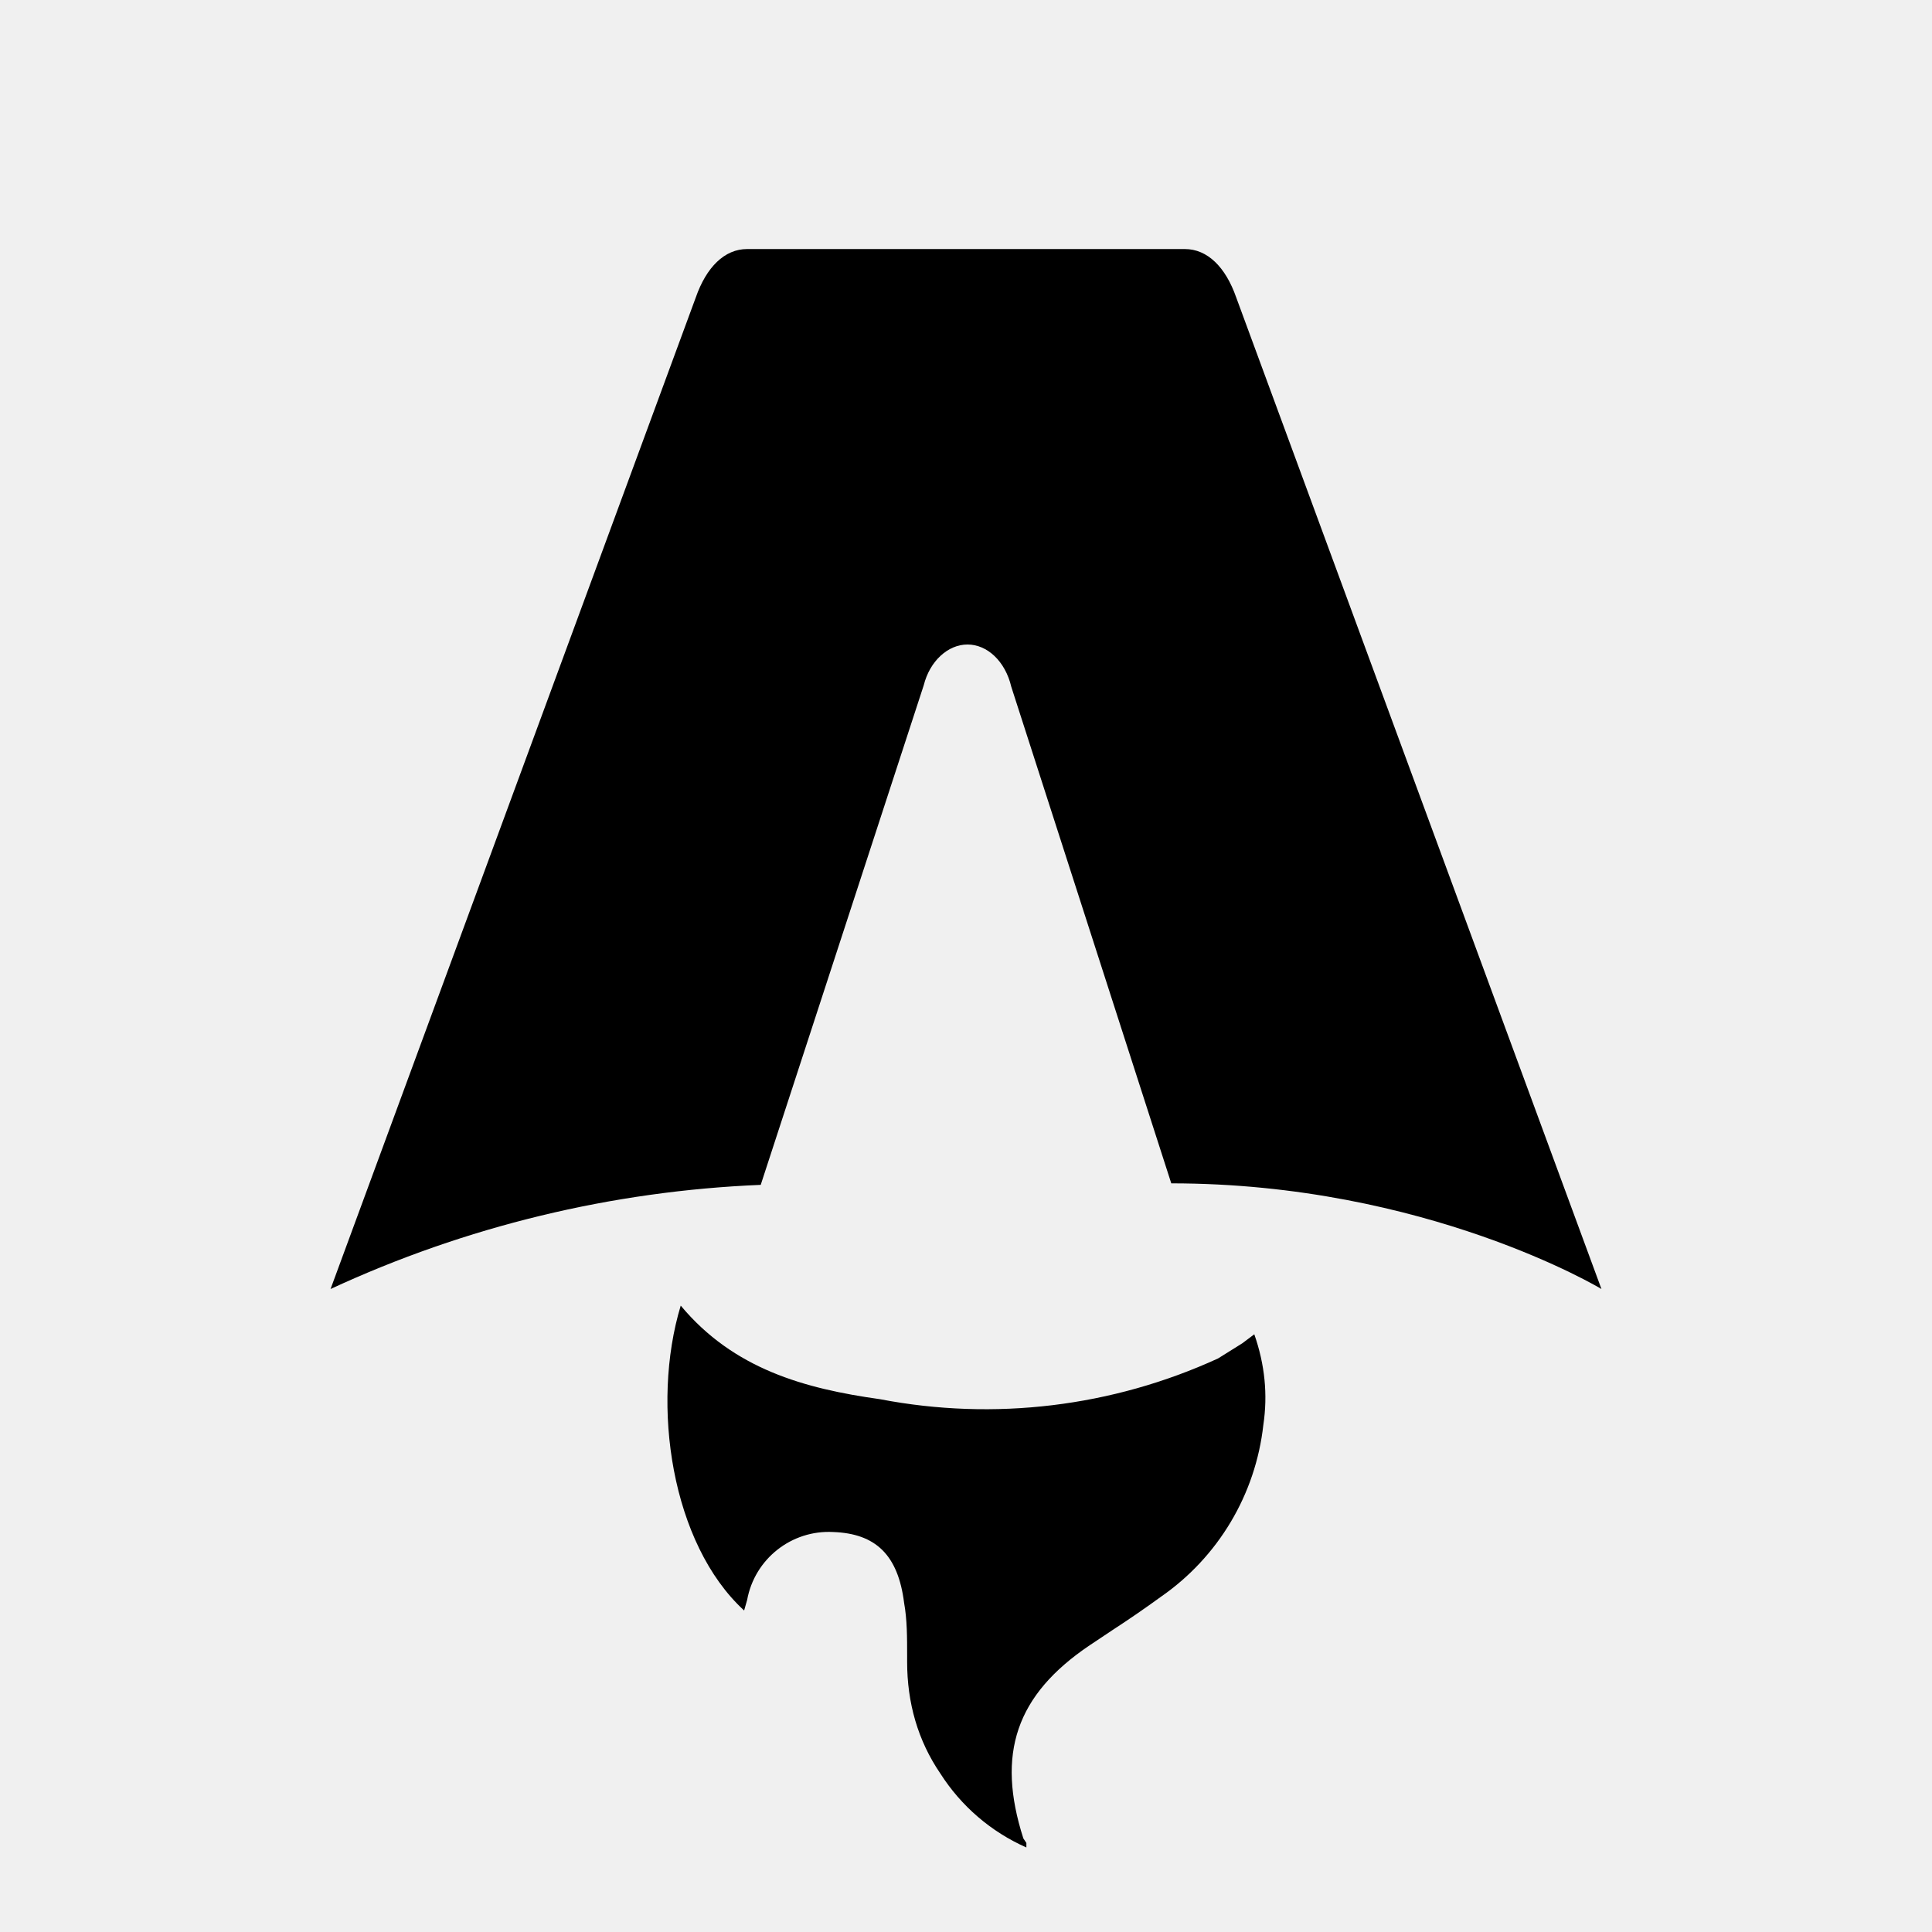
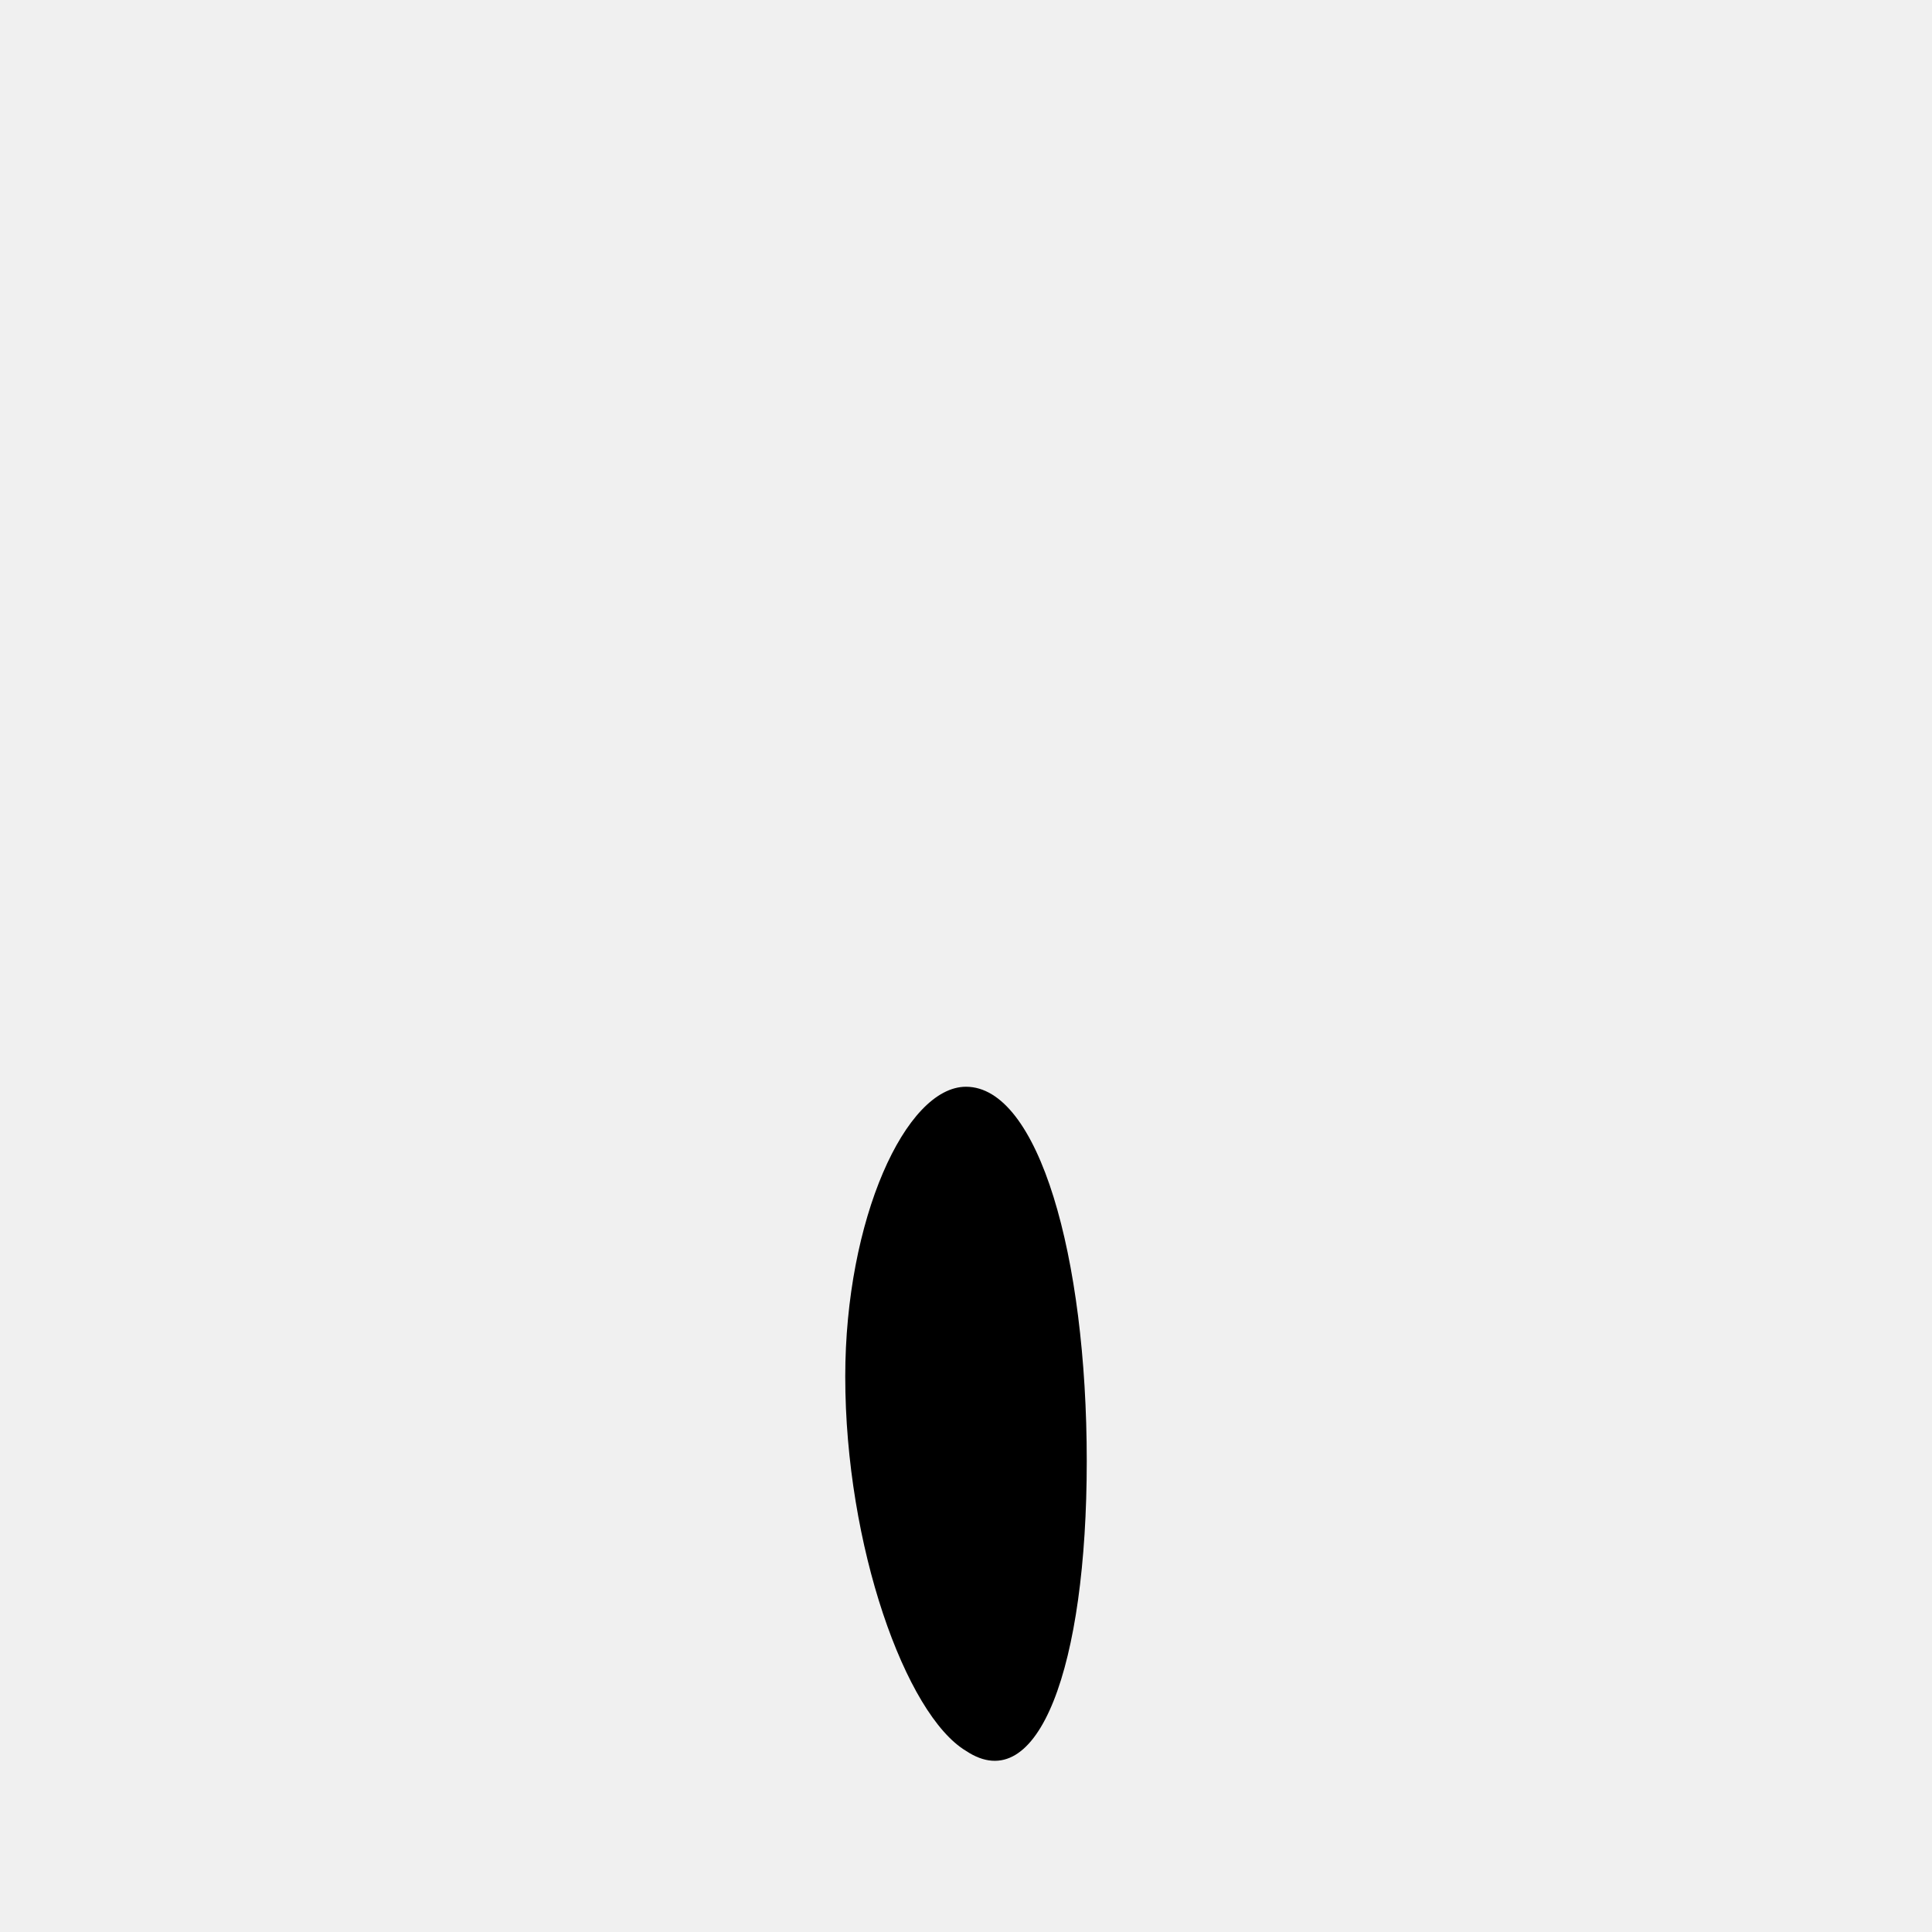
- <svg xmlns="http://www.w3.org/2000/svg" fill="none" viewBox="0 0 128 128">
-   <path d="M50.4 78.5a75.1 75.1 0 0 0-28.5 6.9l24.2-65.7c.7-2 1.9-3.2 3.4-3.2h29c1.5 0 2.7 1.2 3.4 3.2l24.2 65.7s-11.6-7-28.5-7L67 45.5c-.4-1.7-1.6-2.8-2.9-2.8-1.3 0-2.5 1.1-2.9 2.7L50.4 78.5Zm-1.1 28.2Zm-4.2-20.2c-2 6.6-.6 15.8 4.2 20.2a17.5 17.5 0 0 1 .2-.7 5.5 5.5 0 0 1 5.7-4.5c2.8.1 4.3 1.5 4.7 4.7.2 1.1.2 2.3.2 3.5v.4c0 2.7.7 5.2 2.2 7.4a13 13 0 0 0 5.7 4.9v-.3l-.2-.3c-1.8-5.6-.5-9.5 4.4-12.8l1.5-1a73 73 0 0 0 3.2-2.2 16 16 0 0 0 6.8-11.4c.3-2 .1-4-.6-6l-.8.6-1.6 1a37 37 0 0 1-22.4 2.7c-5-.7-9.7-2-13.2-6.2Z" />
-   <style>
-         path { fill: #000; }
-         @media (prefers-color-scheme: dark) {
-             path { fill: #FFF; }
-         }
-     </style>
+ <svg xmlns="http://www.w3.org/2000/svg" version="1.0" width="16pt" height="16pt" viewBox="0 0 16 16" preserveAspectRatio="xMidYMid meet">
+   <g transform="translate(0,16) scale(0.1,-0.1)" fill="#000000" stroke="none">
+     <path d="M70 46 c0 -14 5 -28 10 -31 6 -4 10 7 10 24 0 17 -4 31 -10 31 -5 0 -10 -11 -10 -24z" />
+   </g>
</svg>
